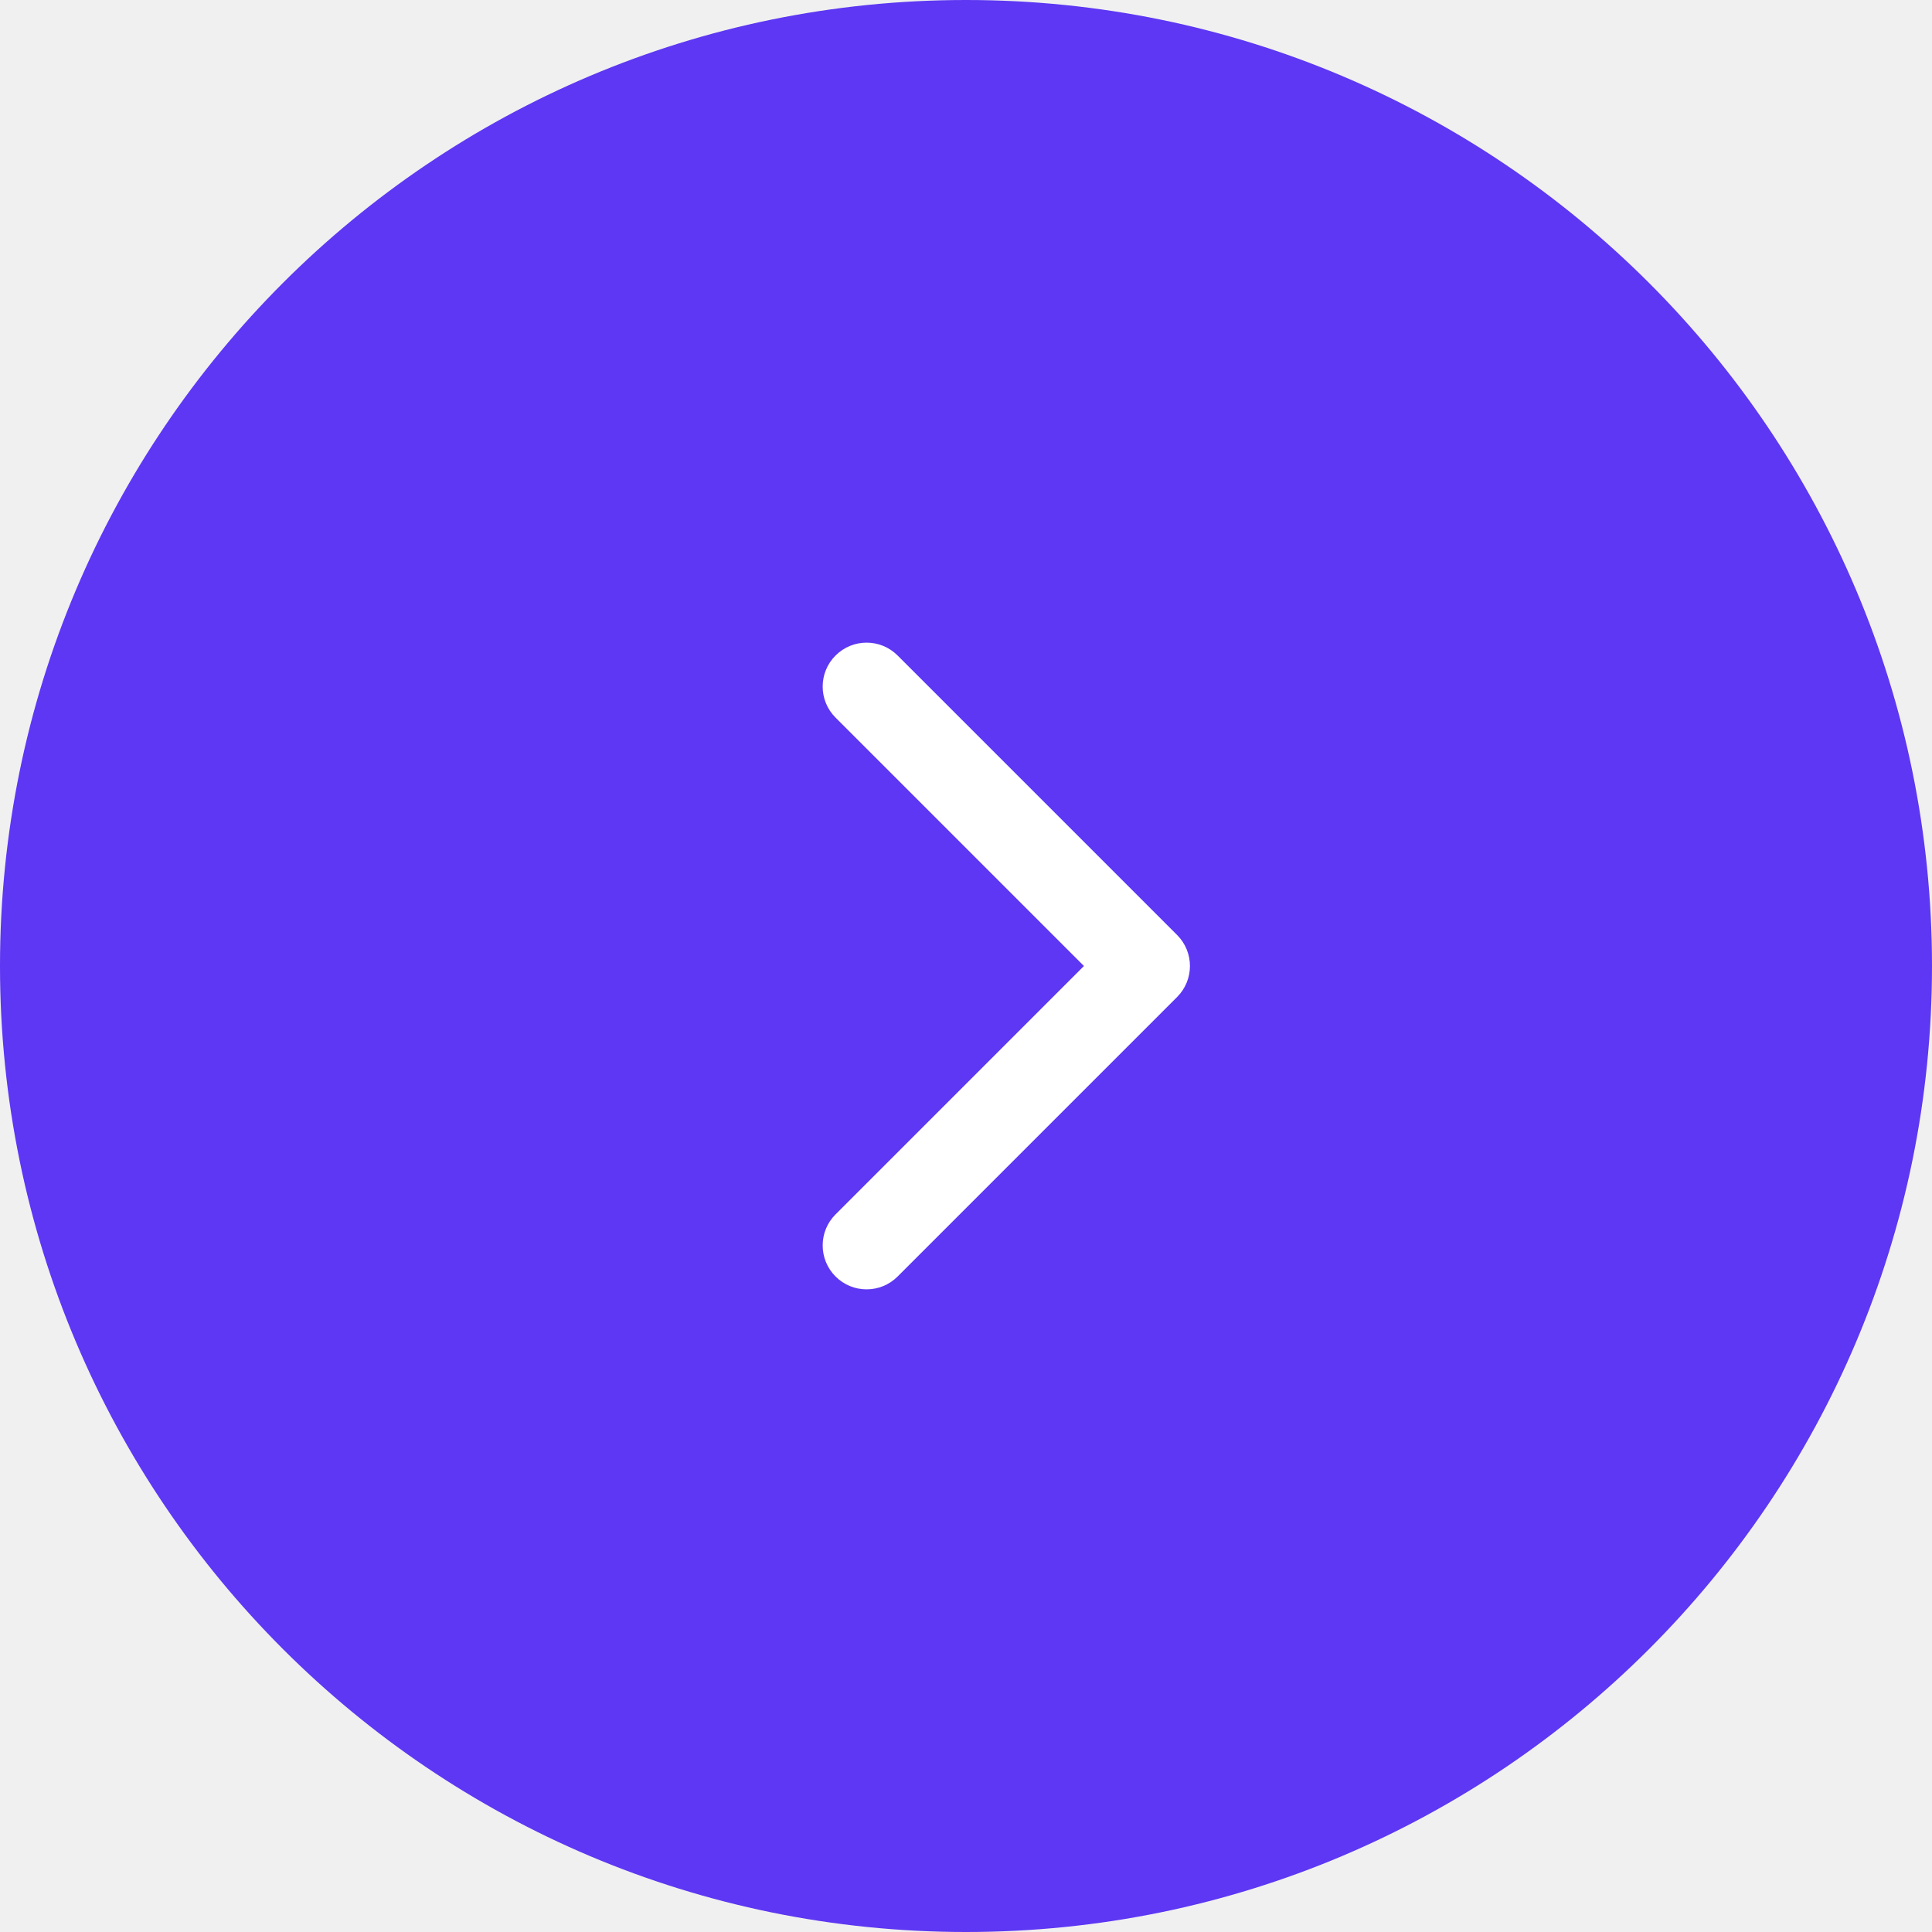
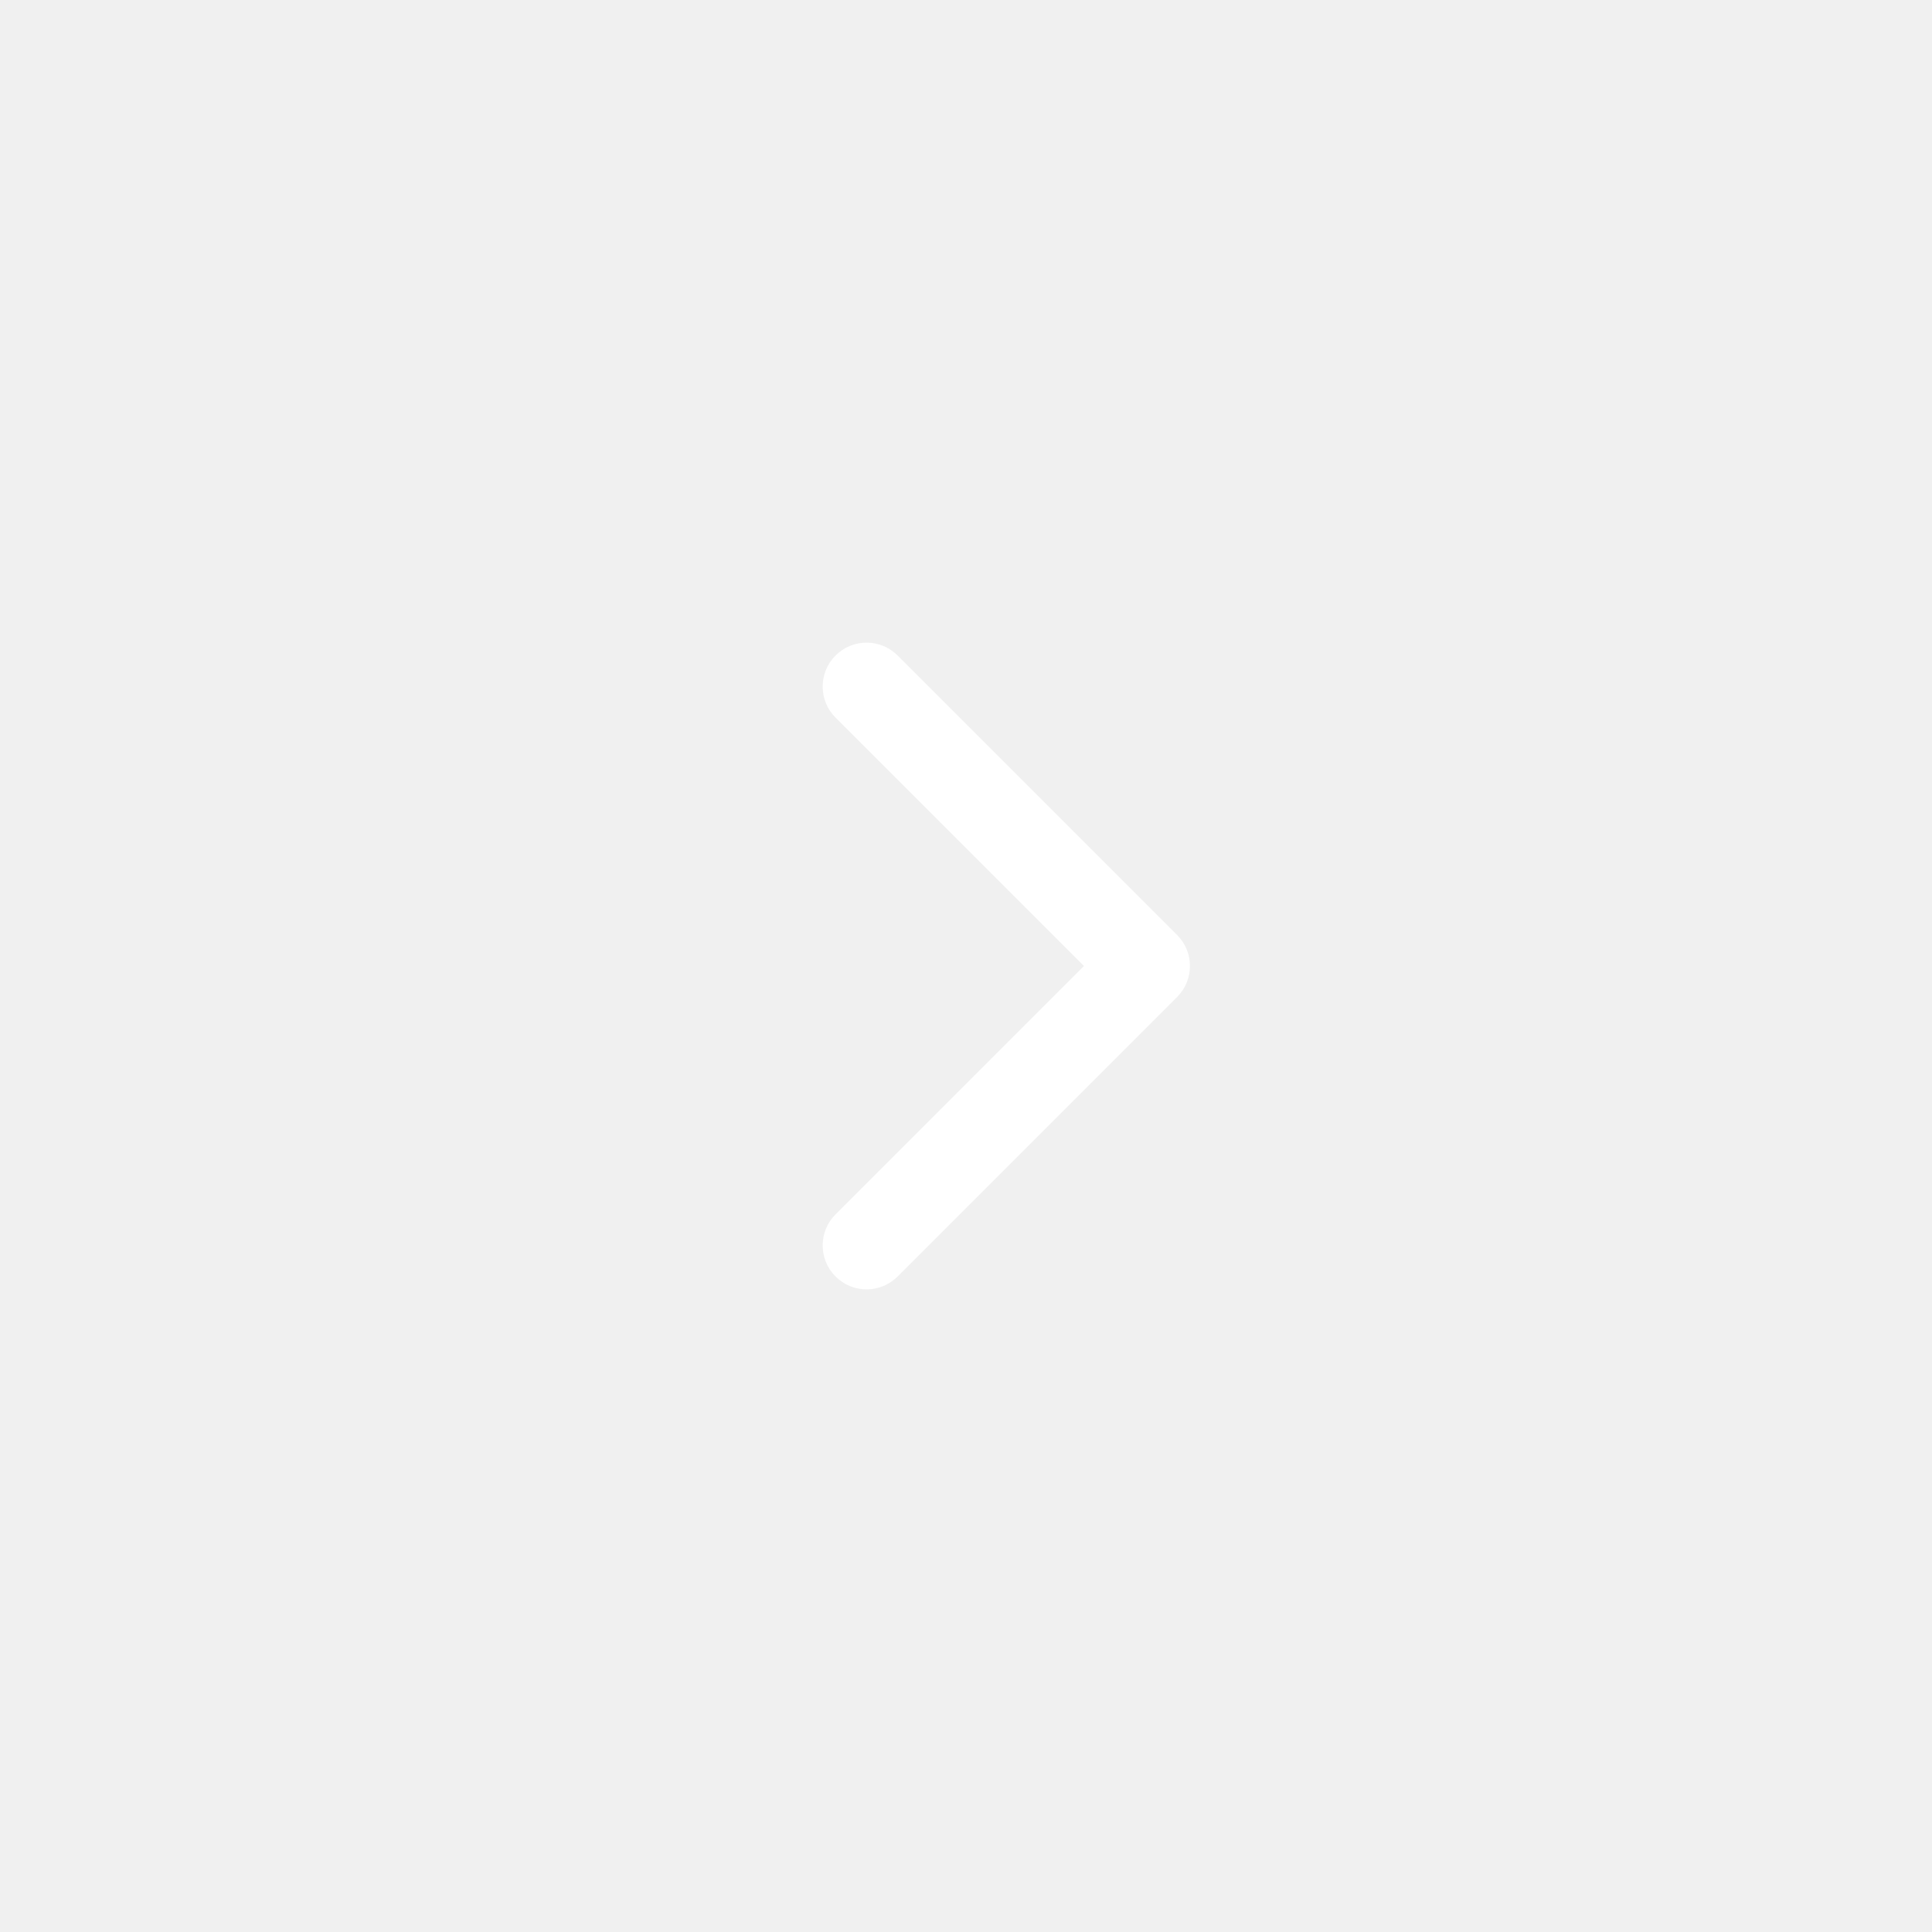
<svg xmlns="http://www.w3.org/2000/svg" width="44" height="44" viewBox="0 0 44 44" fill="none">
-   <rect x="44" y="44" width="44" height="44" rx="22" transform="rotate(180 44 44)" fill="#5D37F3" />
  <path d="M26 21C25.448 21 25 21.448 25 22C25 22.552 25.448 23 26 23L26 21ZM26.807 22.707C27.198 22.317 27.198 21.683 26.807 21.293L20.443 14.929C20.053 14.538 19.419 14.538 19.029 14.929C18.638 15.319 18.638 15.953 19.029 16.343L24.686 22L19.029 27.657C18.638 28.047 18.638 28.68 19.029 29.071C19.419 29.462 20.053 29.462 20.443 29.071L26.807 22.707ZM26 23L26.1 23L26.1 21L26 21L26 23Z" fill="white" />
</svg>
